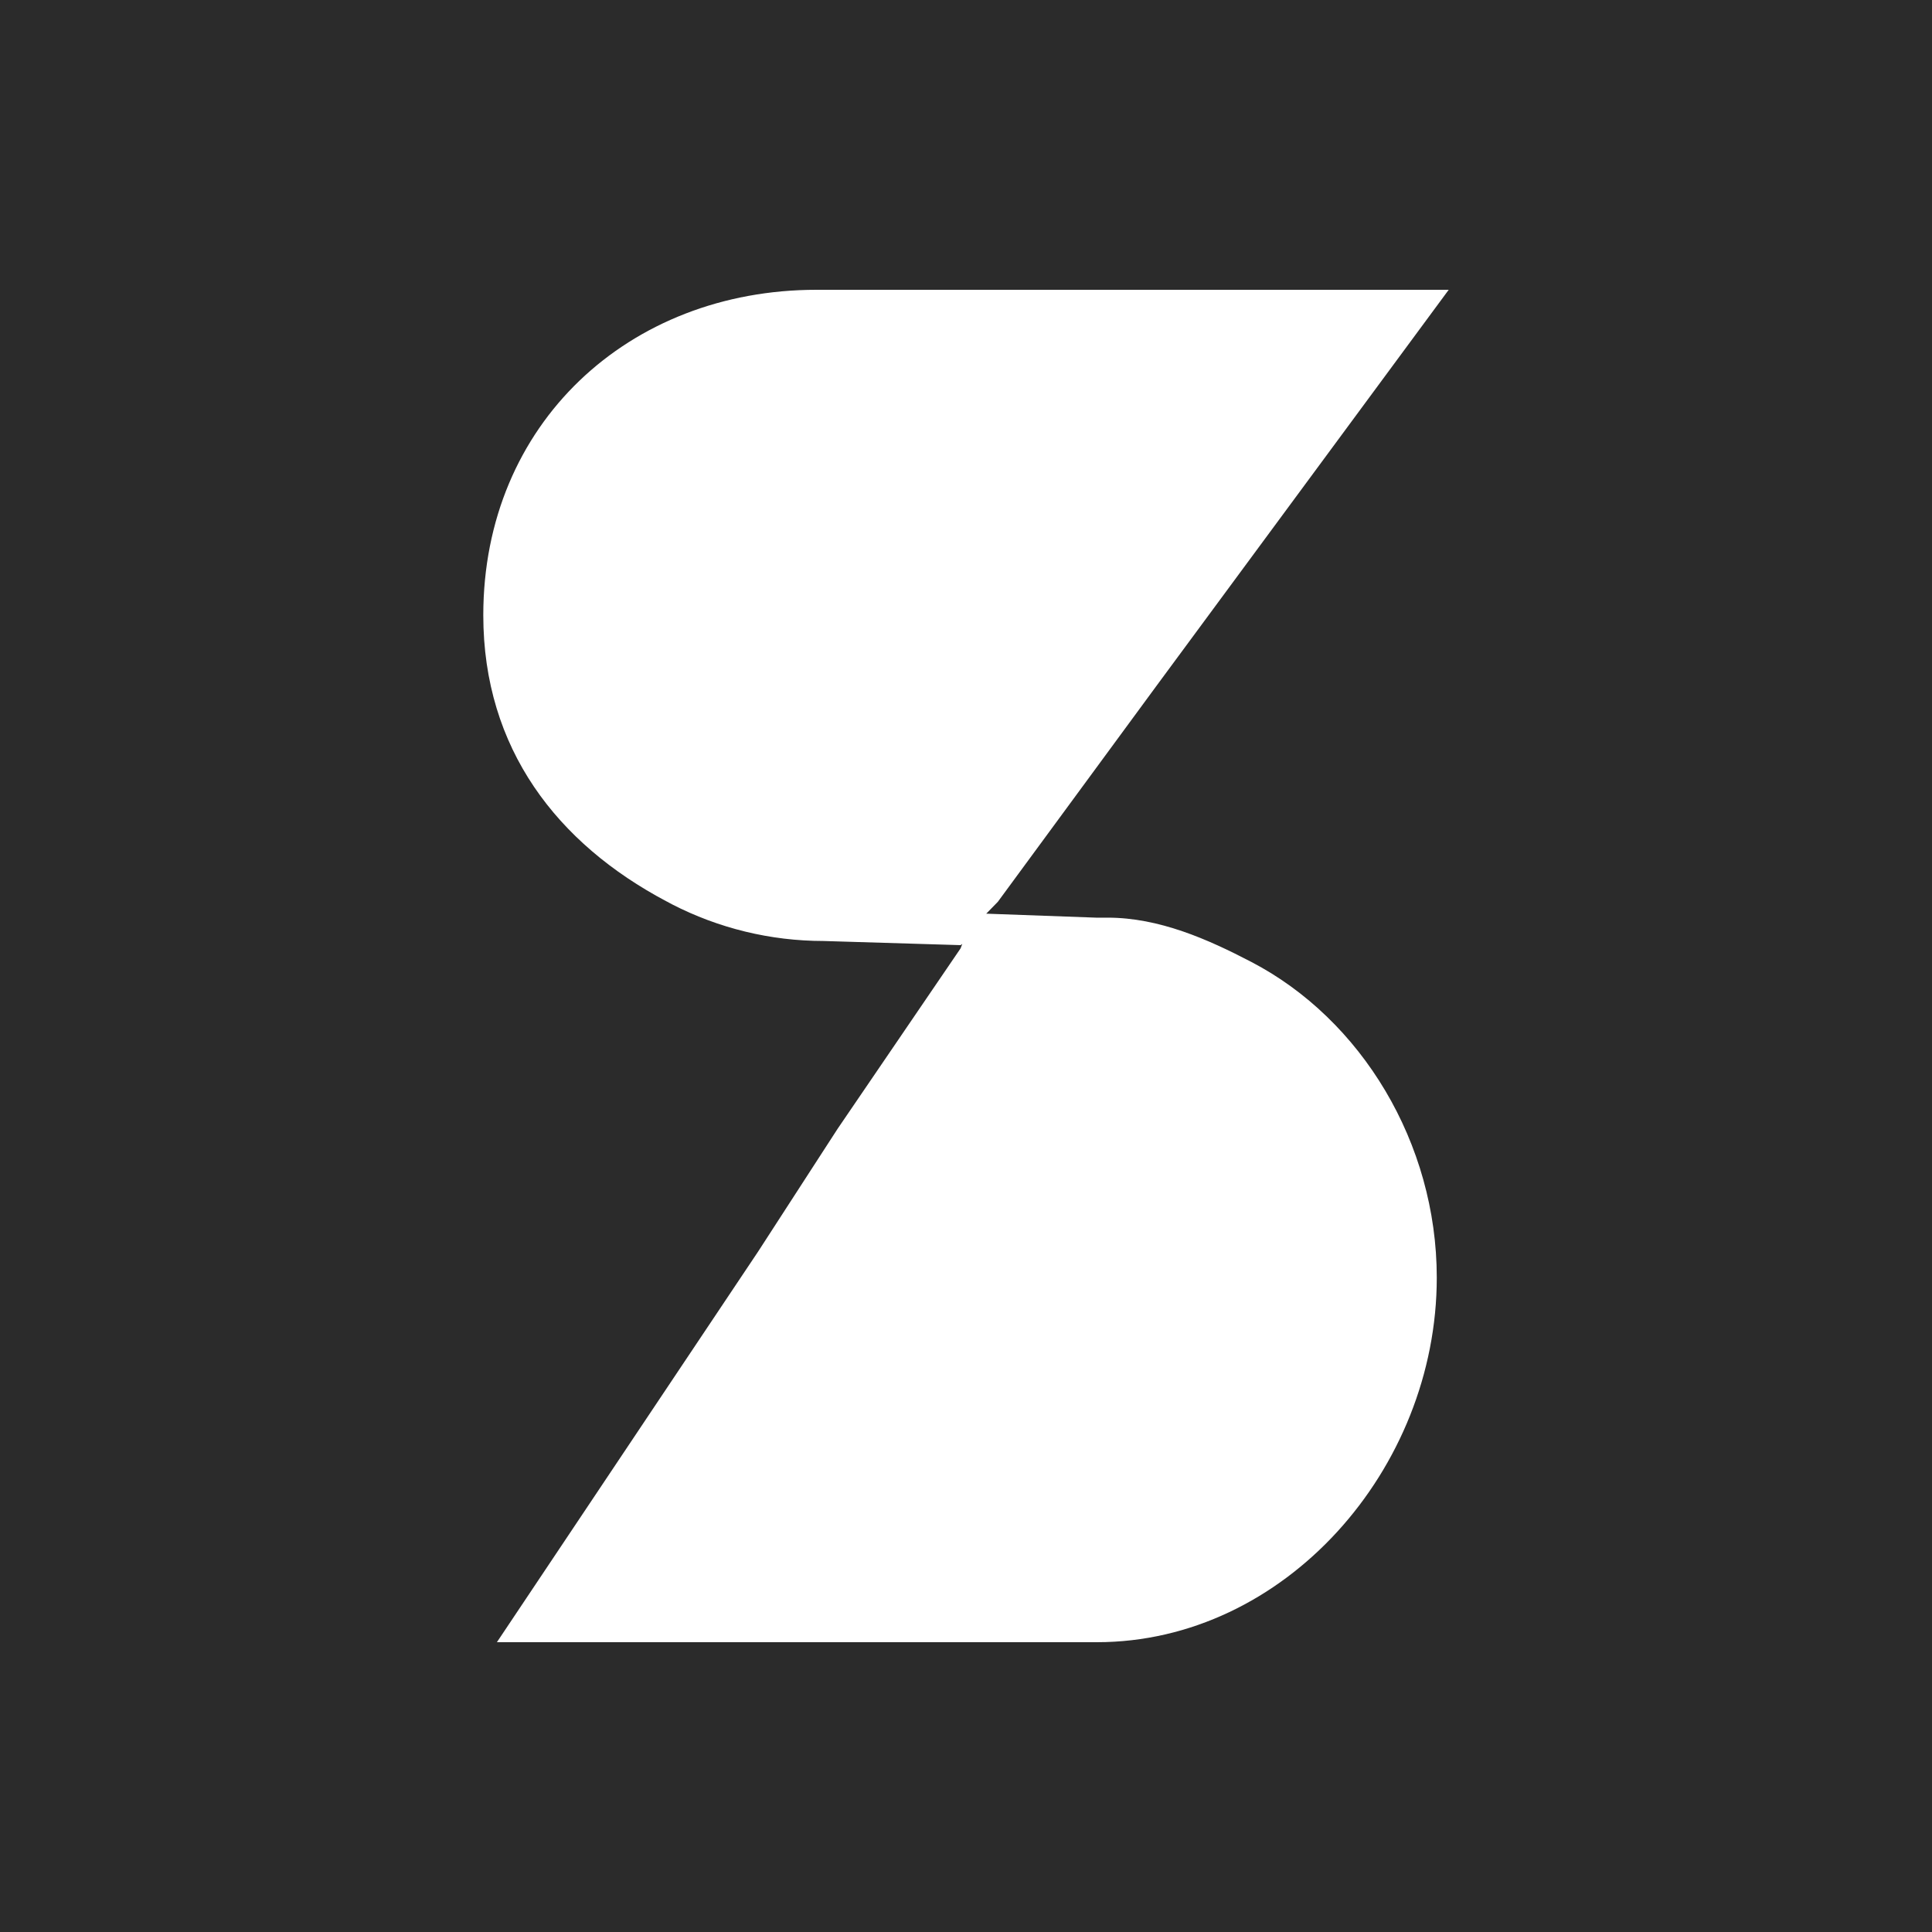
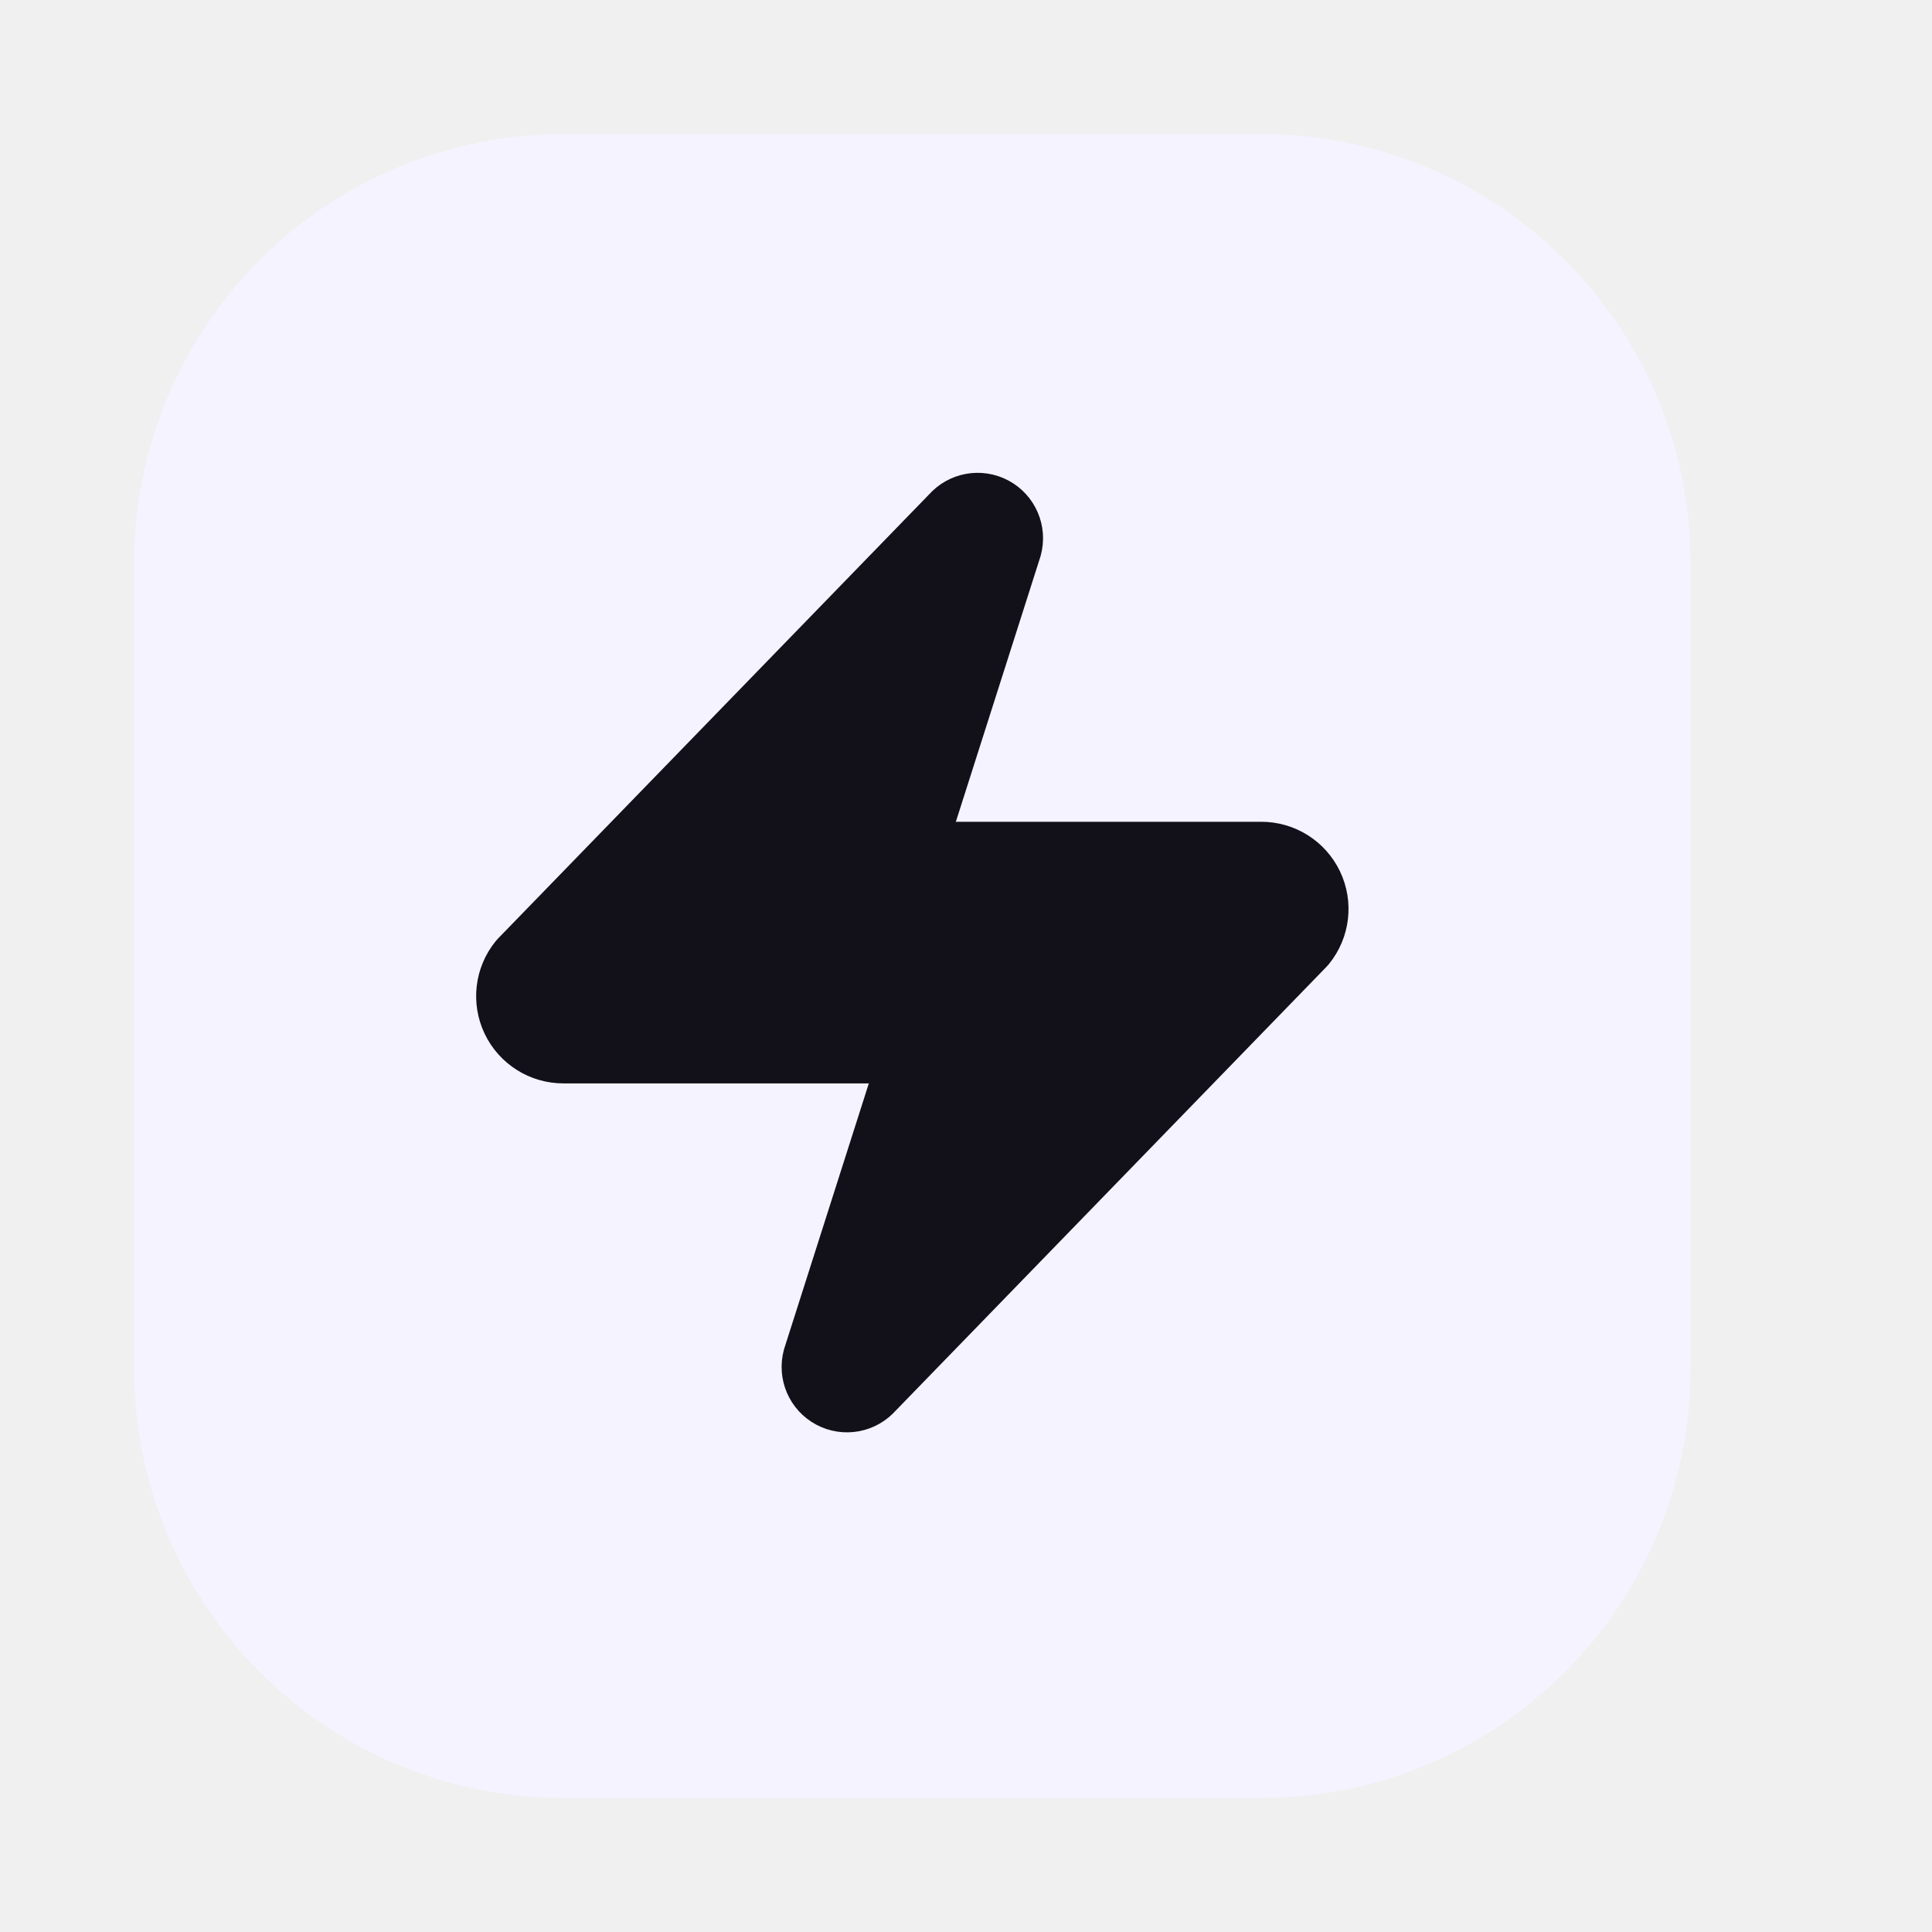
- <svg xmlns="http://www.w3.org/2000/svg" width="400" height="400" viewBox="0 0 400 400" fill="none">
-   <rect width="400" height="400" fill="#2B2B2B" />
-   <path d="M239.365 142.097L299.94 60H169.035C130.183 60 100.06 87.725 100.06 127.365C100.06 155.054 115.433 174.672 137.961 186.604C138.363 186.769 138.693 187.025 139.095 187.208C148.797 192.203 159.55 194.813 170.463 194.821L198.884 195.681L199.231 195.425L198.884 196.34L173.427 233.692L156.957 259.129L102.878 340H227.085C265.992 340 297.469 304.167 297.469 264.528C297.469 236.656 281.877 211.017 259.038 199.14C250.089 194.473 240.005 189.99 229.318 189.99H226.92L204.191 189.166L206.588 186.714L239.365 142.097Z" fill="white" />
+ <svg xmlns="http://www.w3.org/2000/svg" viewBox="0 0 144 144" width="144" height="144">
+   <rect x="10" y="10" width="116" height="124" rx="32" fill="#f5f3ff" />
+   <path transform="translate(29 32) scale(3.25)" d="M4 14a1 1 0 0 1-.78-1.63l9.9-10.2a.5.5 0 0 1 .86.46l-1.92 6.02A1 1 0 0 0 13 10h7a1 1 0 0 1 .78 1.63l-9.9 10.2a.5.5 0 0 1-.86-.46l1.92-6.02A1 1 0 0 0 11 14z" fill="#121018" stroke="#121018" stroke-width="2" stroke-linejoin="round" />
</svg>
